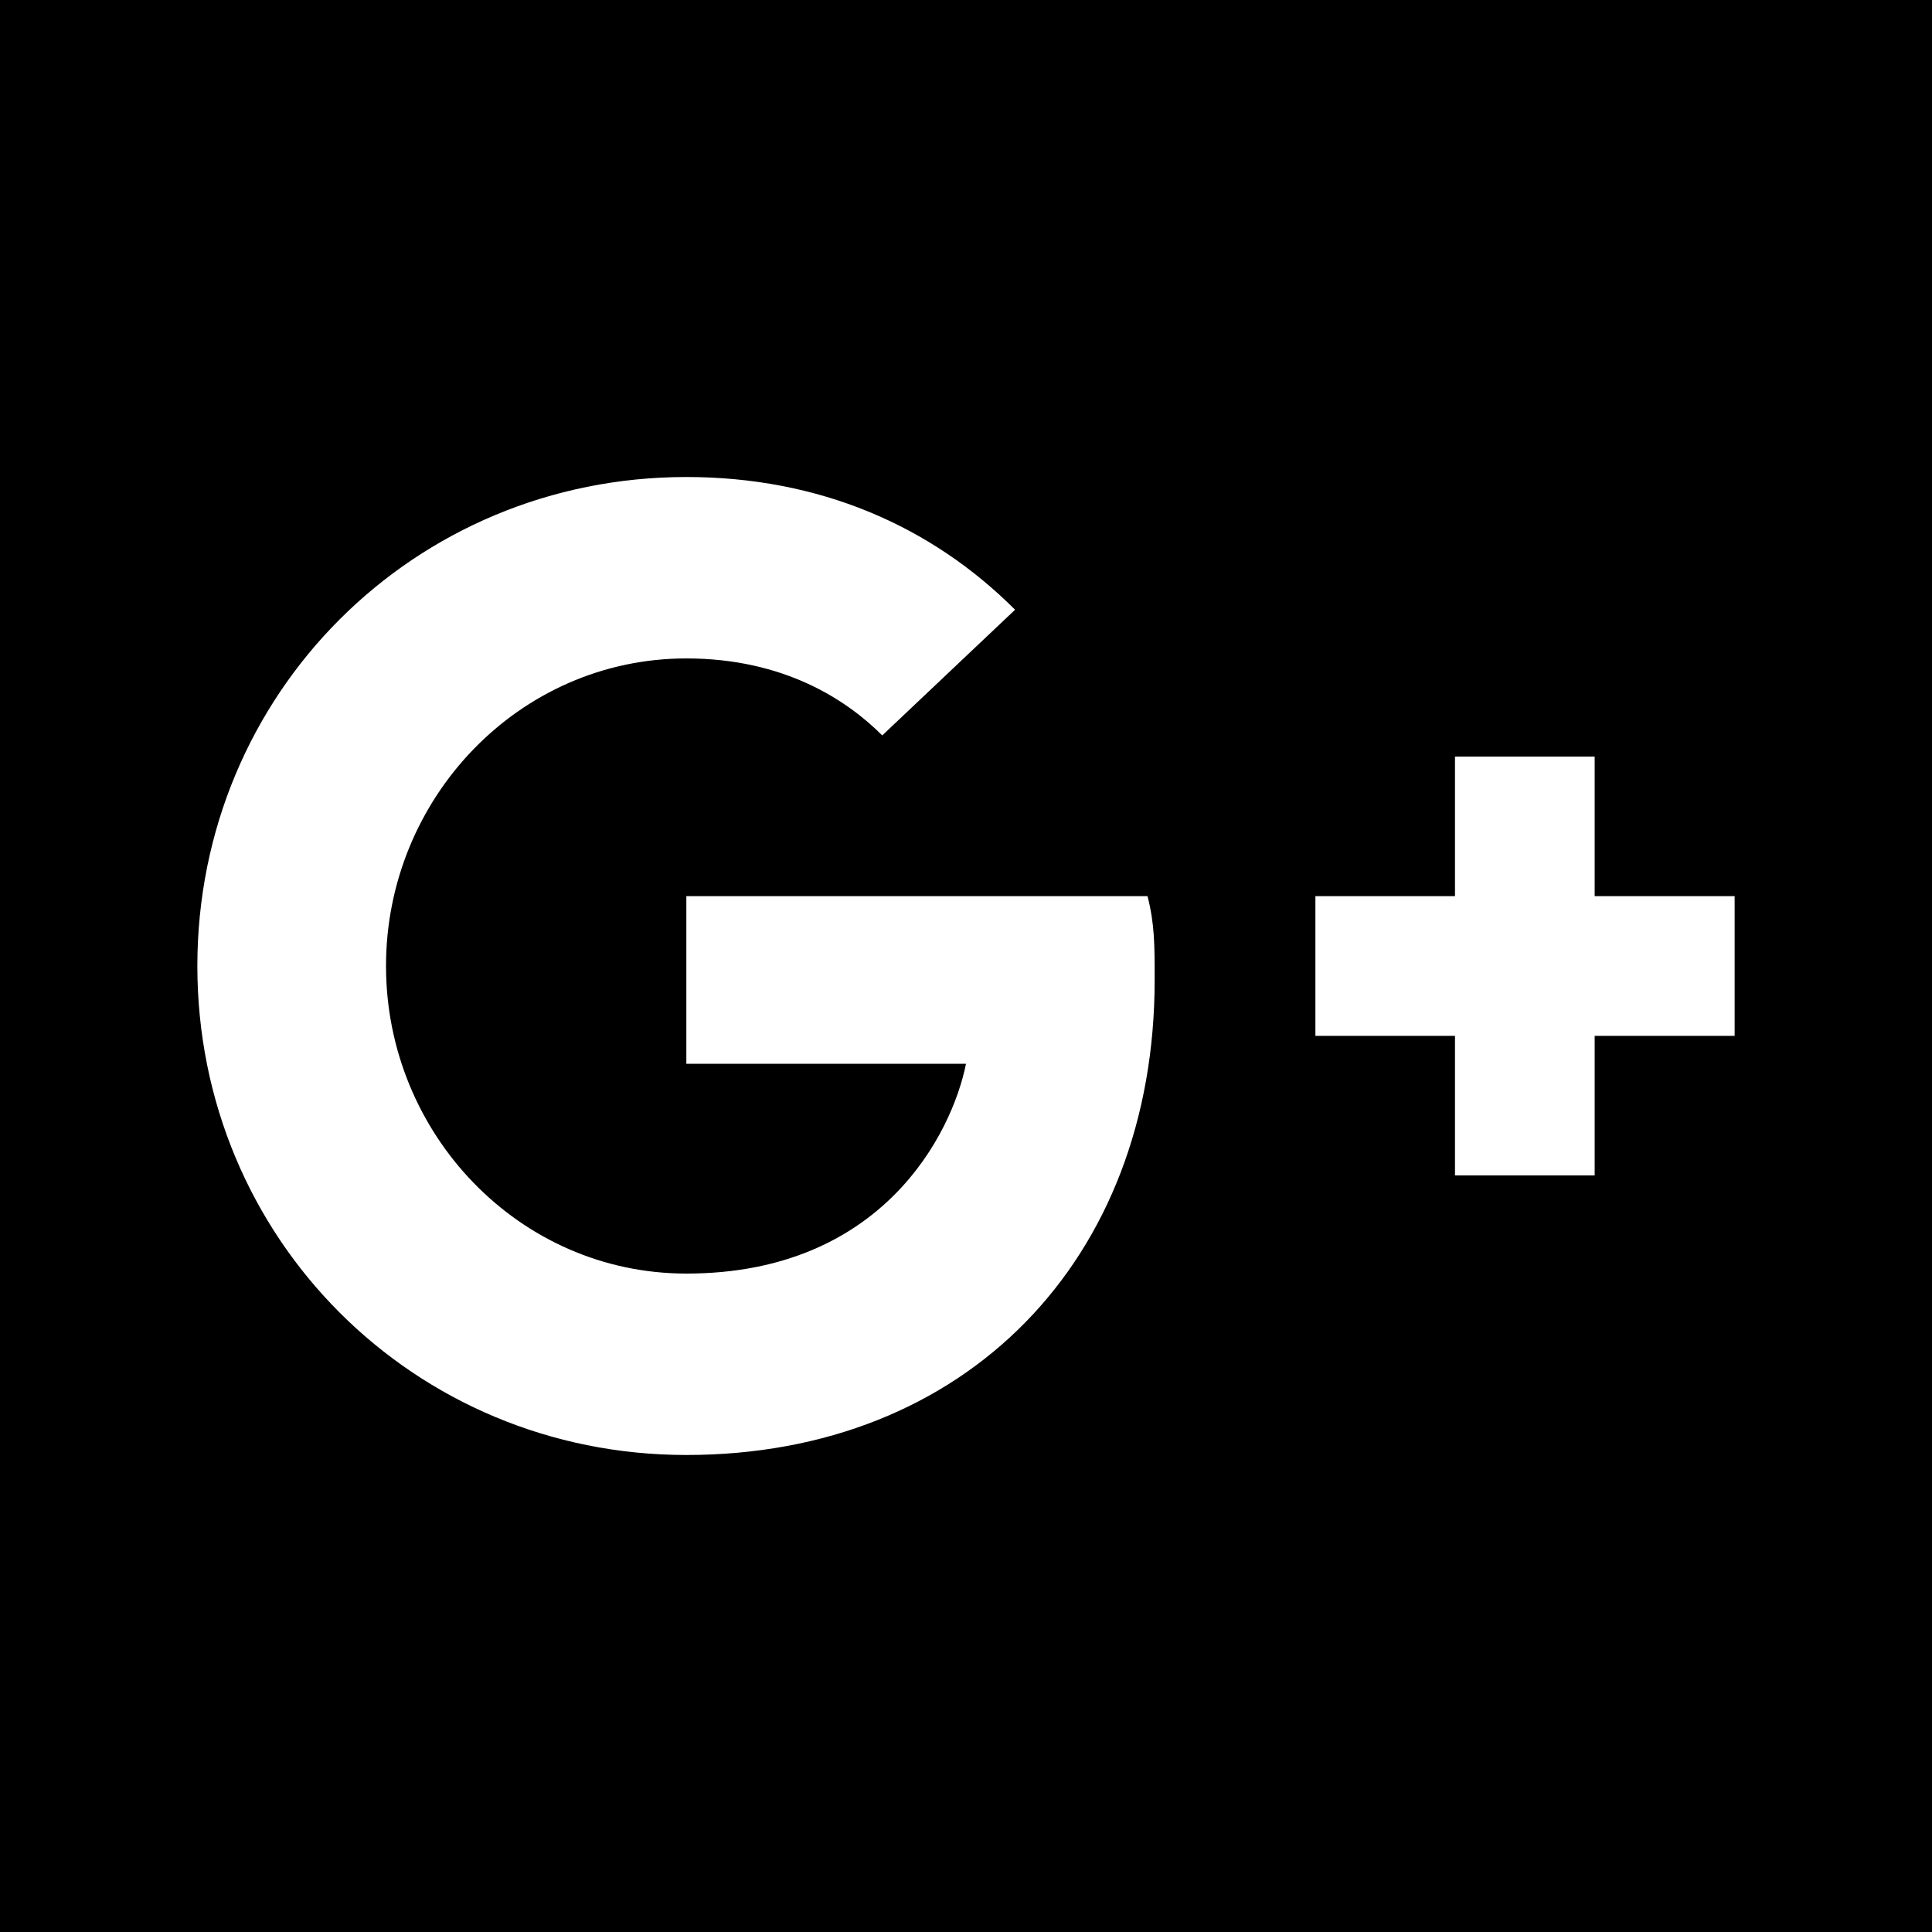
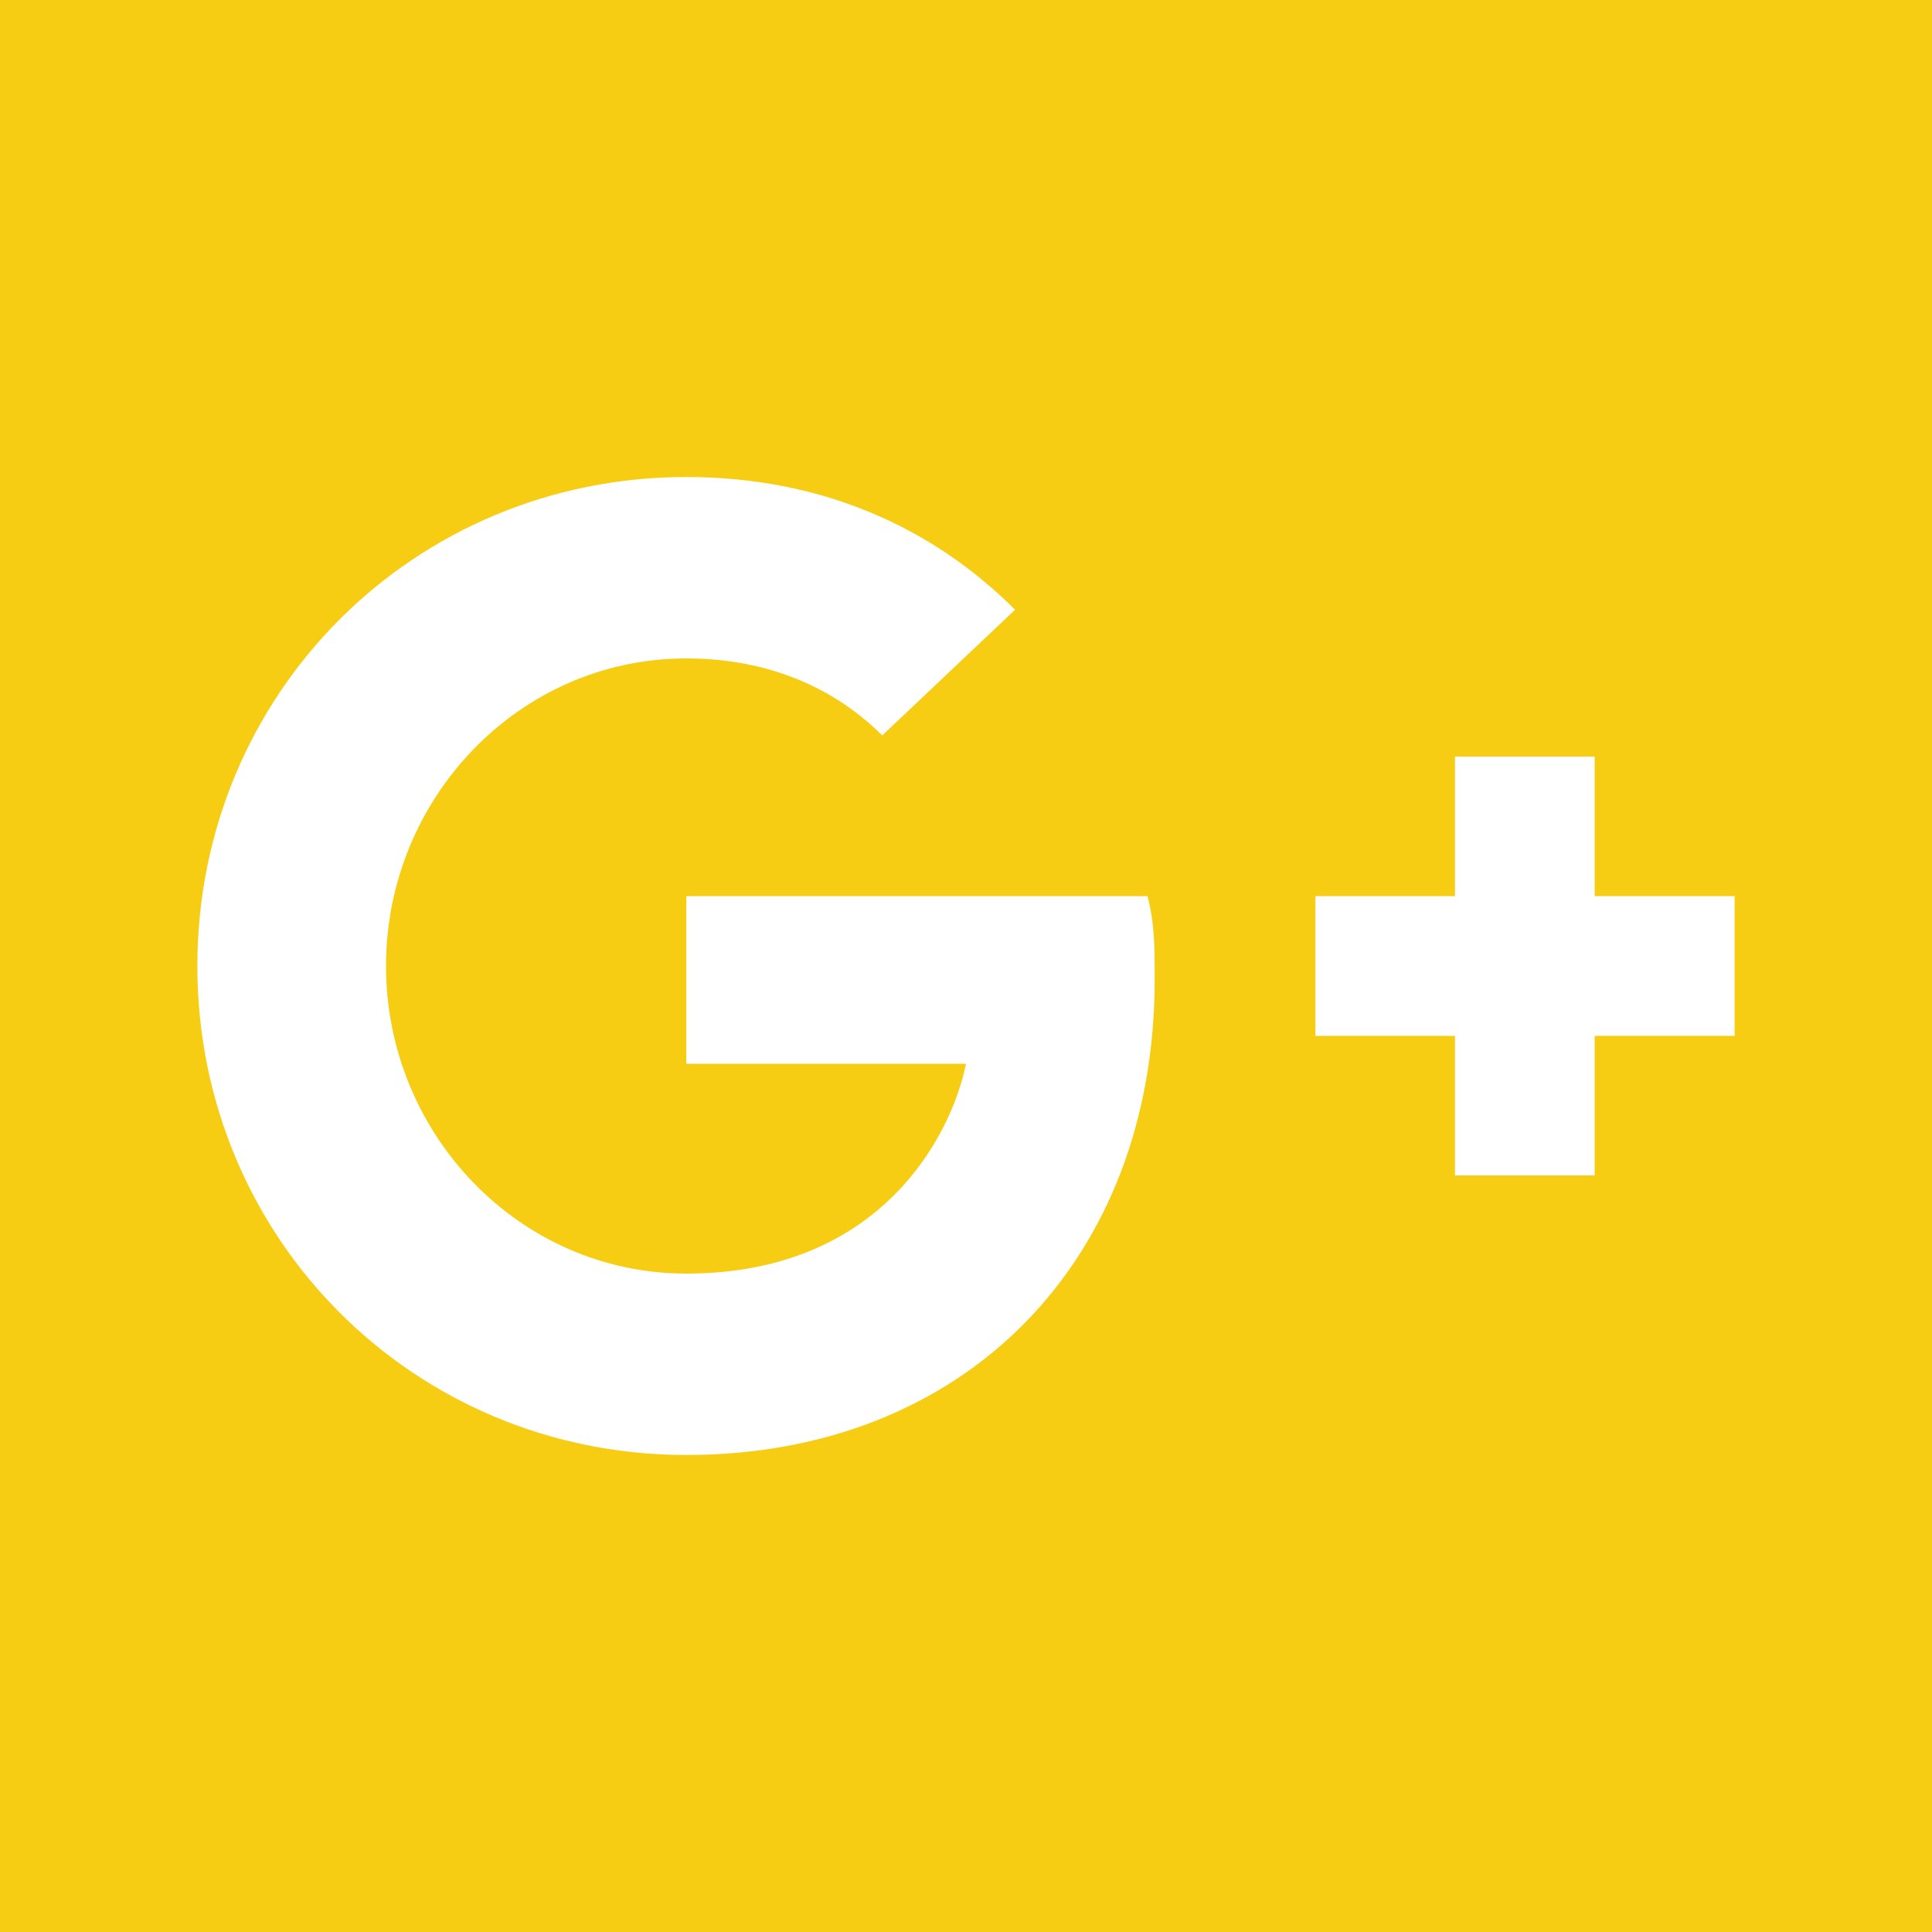
<svg xmlns="http://www.w3.org/2000/svg" width="20px" height="20px" viewBox="0 0 20 20" version="1.1">
  <g id="surface1">
-     <path style=" stroke:none;fill-rule:evenodd;fill:rgb(0%,0%,0%);fill-opacity:1;" d="M 0 0 L 0 20 L 20 20 L 20 0 Z M 7.105 15.062 C 4.285 15.062 2.043 12.82 2.043 10 C 2.043 7.18 4.285 4.938 7.105 4.938 C 8.48 4.938 9.637 5.441 10.508 6.312 L 9.133 7.613 C 8.77 7.25 8.121 6.816 7.105 6.816 C 5.371 6.816 3.996 8.266 3.996 10 C 3.996 11.734 5.371 13.184 7.105 13.184 C 9.133 13.184 9.855 11.734 10 11.012 L 7.105 11.012 L 7.105 9.277 L 11.879 9.277 C 11.953 9.566 11.953 9.781 11.953 10.145 C 11.953 13.039 10 15.062 7.105 15.062 Z M 17.957 10.723 L 16.508 10.723 L 16.508 12.168 L 15.062 12.168 L 15.062 10.723 L 13.617 10.723 L 13.617 9.277 L 15.062 9.277 L 15.062 7.832 L 16.508 7.832 L 16.508 9.277 L 17.957 9.277 Z M 17.957 10.723 " />
+     <path style=" stroke:none;fill-rule:evenodd;fill:rgb(96.5%,80.4%,7.5%);fill-opacity:1;" d="M 0 0 L 0 20 L 20 20 L 20 0 Z M 7.105 15.062 C 4.285 15.062 2.043 12.82 2.043 10 C 2.043 7.18 4.285 4.938 7.105 4.938 C 8.48 4.938 9.637 5.441 10.508 6.312 L 9.133 7.613 C 8.77 7.25 8.121 6.816 7.105 6.816 C 5.371 6.816 3.996 8.266 3.996 10 C 3.996 11.734 5.371 13.184 7.105 13.184 C 9.133 13.184 9.855 11.734 10 11.012 L 7.105 11.012 L 7.105 9.277 L 11.879 9.277 C 11.953 9.566 11.953 9.781 11.953 10.145 C 11.953 13.039 10 15.062 7.105 15.062 Z M 17.957 10.723 L 16.508 10.723 L 16.508 12.168 L 15.062 12.168 L 15.062 10.723 L 13.617 10.723 L 13.617 9.277 L 15.062 9.277 L 15.062 7.832 L 16.508 7.832 L 16.508 9.277 L 17.957 9.277 Z M 17.957 10.723 " />
  </g>
</svg>
